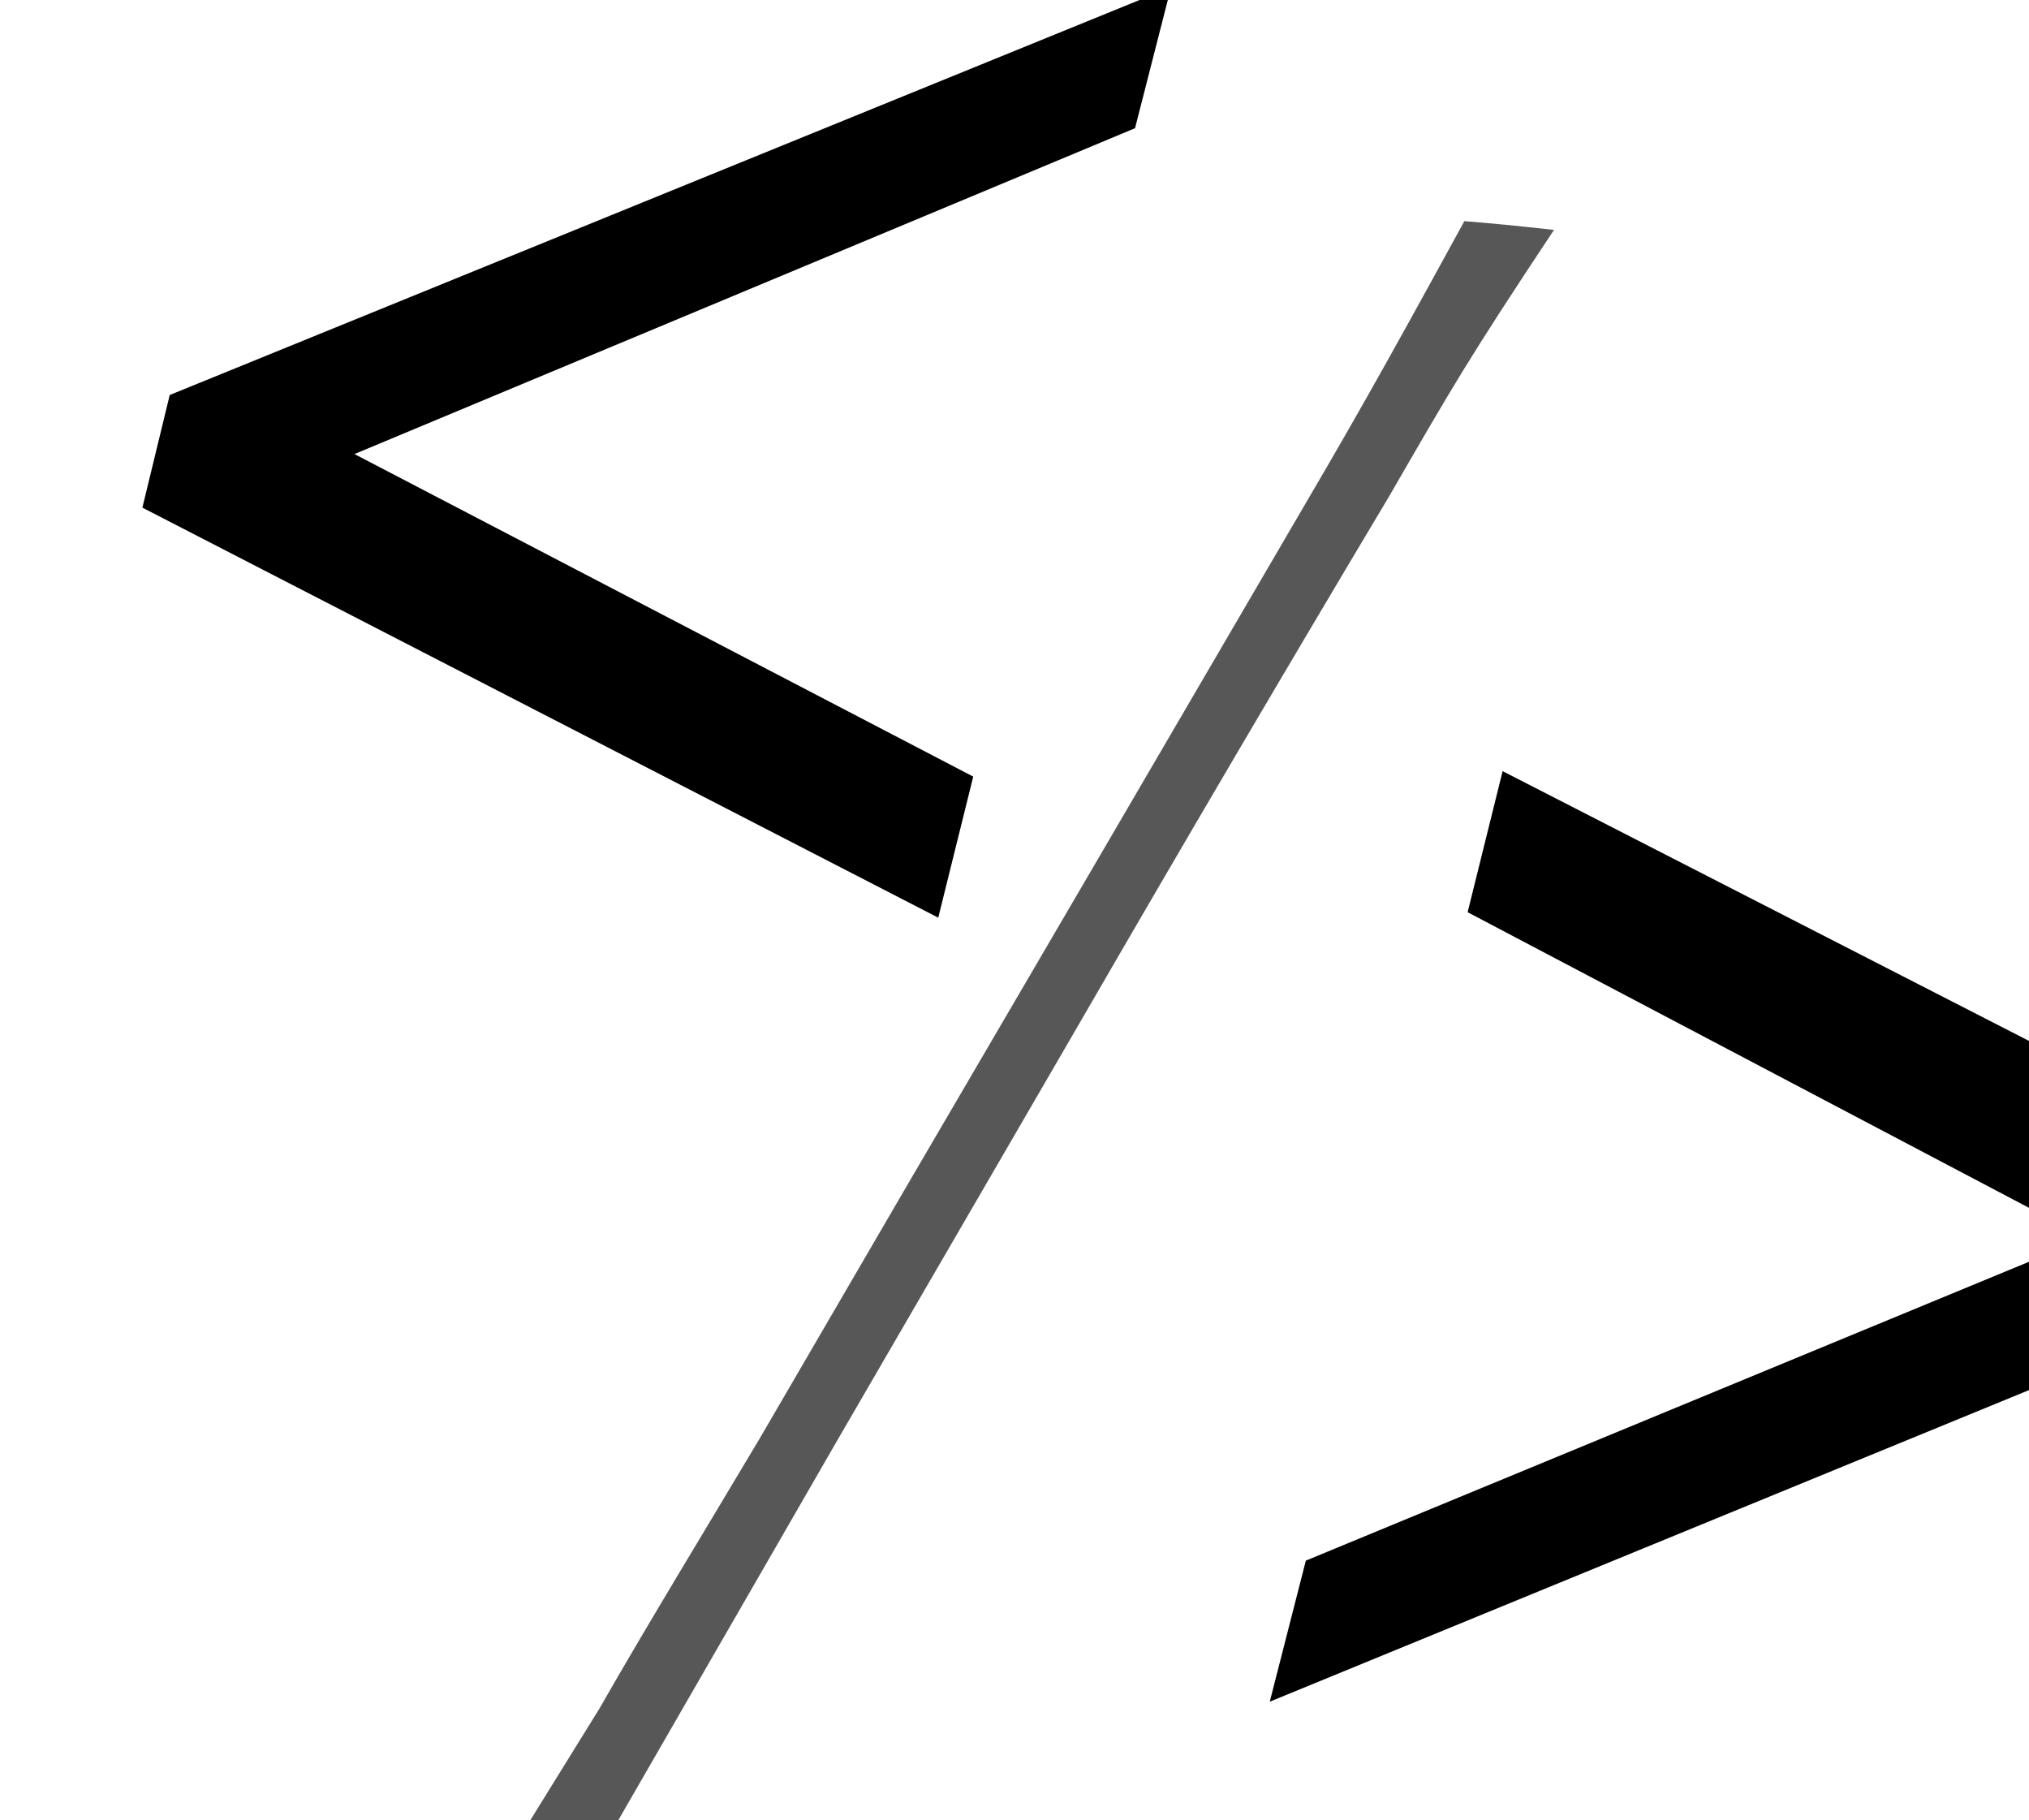
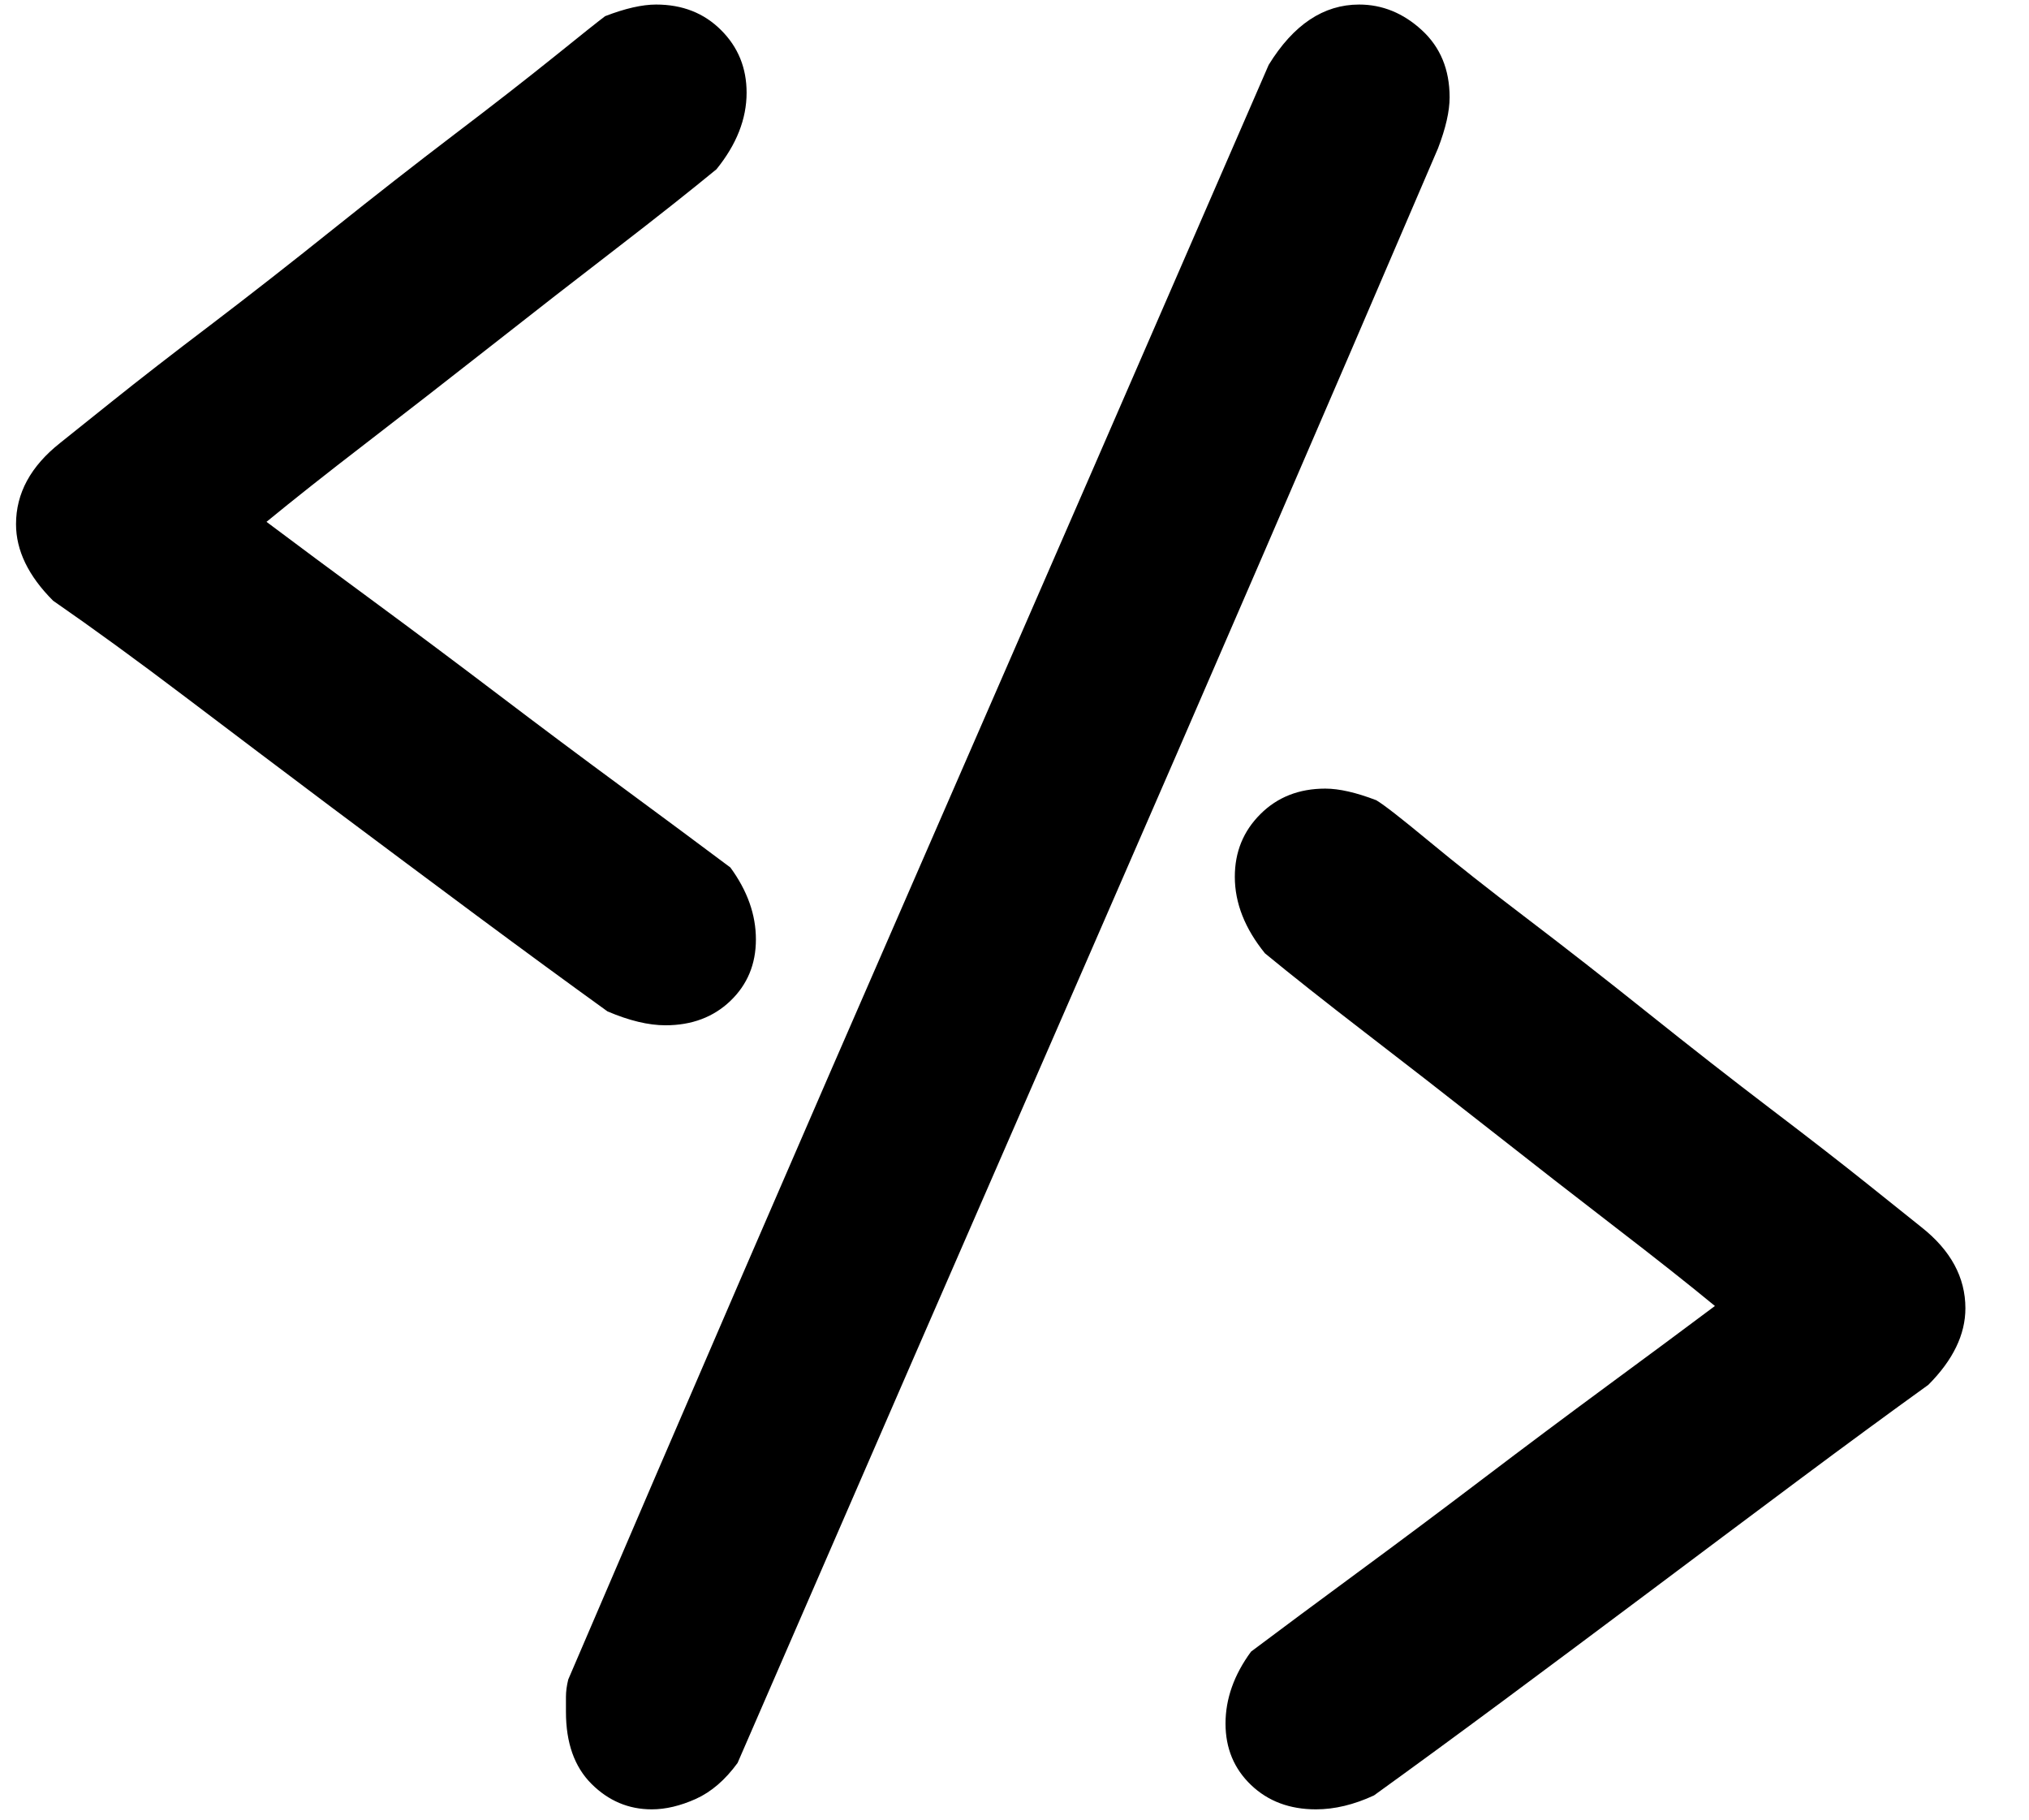
<svg xmlns="http://www.w3.org/2000/svg" width="100%" height="100%" viewBox="0 0 29 26" version="1.1" xml:space="preserve" style="fill-rule:evenodd;clip-rule:evenodd;stroke-linejoin:round;stroke-miterlimit:2;">
  <g id="codePost">
-     <g transform="matrix(30,0,0,30,11.7981,14.5512)" />
-     <text x="-0.964px" y="14.551px" style="font-family:'ChalkboardSE-Light', 'Chalkboard SE', cursive;font-size:30px;fill:currentColor;">&lt;</text>
-     <g transform="matrix(30,0,0,30,22.5086,23.5346)" />
-     <text x="6.166px" y="23.535px" style="font-family:'ChalkboardSE-Light', 'Chalkboard SE', cursive;font-size:30px;fill:currentColor;fill-opacity:0.66;">/</text>
-     <g transform="matrix(30,0,0,30,29.2512,25.7556)" />
-     <text x="15.991px" y="25.756px" style="font-family:'ChalkboardSE-Light', 'Chalkboard SE', cursive;font-size:30px;fill:currentColor;">&gt;</text>
+     <path d="M10.439,12.396c0.243,0.332 0.365,0.674 0.365,1.028c-0,0.354 -0.122,0.646 -0.365,0.879c-0.243,0.232 -0.552,0.348 -0.928,0.348c-0.243,-0 -0.52,-0.067 -0.829,-0.199c-0.552,-0.398 -1.171,-0.851 -1.856,-1.359c-0.685,-0.509 -1.381,-1.028 -2.089,-1.558c-0.707,-0.531 -1.403,-1.056 -2.088,-1.575c-0.685,-0.519 -1.315,-0.978 -1.89,-1.376c-0.353,-0.353 -0.53,-0.718 -0.53,-1.094c0,-0.442 0.21,-0.828 0.63,-1.16l0.746,-0.597c0.386,-0.309 0.856,-0.674 1.409,-1.093c0.552,-0.42 1.132,-0.873 1.74,-1.36c0.608,-0.486 1.188,-0.939 1.74,-1.359c0.553,-0.42 1.028,-0.79 1.426,-1.11c0.397,-0.321 0.641,-0.514 0.729,-0.58c0.287,-0.111 0.53,-0.166 0.729,-0.166c0.376,-0 0.685,0.122 0.928,0.365c0.244,0.243 0.365,0.541 0.365,0.895c0,0.375 -0.144,0.74 -0.431,1.094c-0.376,0.309 -0.851,0.685 -1.425,1.127c-0.575,0.442 -1.172,0.906 -1.79,1.392c-0.619,0.486 -1.216,0.95 -1.79,1.392c-0.575,0.442 -1.05,0.818 -1.426,1.127c0.442,0.332 0.956,0.713 1.542,1.144c0.585,0.431 1.176,0.873 1.773,1.326c0.597,0.453 1.188,0.895 1.774,1.326c0.585,0.431 1.099,0.812 1.541,1.143Zm7.694,-11.469c0.354,-0.575 0.784,-0.862 1.293,-0.862c0.331,-0 0.63,0.122 0.895,0.365c0.265,0.243 0.398,0.563 0.398,0.961c-0,0.199 -0.056,0.442 -0.166,0.729c-1.658,3.868 -3.321,7.713 -4.989,11.536c-1.669,3.823 -3.343,7.669 -5.022,11.536c-0.177,0.243 -0.376,0.414 -0.597,0.514c-0.221,0.099 -0.431,0.149 -0.63,0.149c-0.331,0 -0.619,-0.122 -0.862,-0.365c-0.243,-0.243 -0.364,-0.585 -0.364,-1.027l-0,-0.216c-0,-0.077 0.011,-0.16 0.033,-0.248c1.657,-3.868 3.32,-7.713 4.989,-11.536c1.668,-3.823 3.342,-7.669 5.022,-11.536Zm-0.252,22.674c0.442,-0.332 0.956,-0.713 1.541,-1.144c0.586,-0.431 1.177,-0.873 1.774,-1.326c0.597,-0.453 1.188,-0.895 1.773,-1.326c0.586,-0.431 1.1,-0.812 1.542,-1.143c-0.376,-0.31 -0.851,-0.685 -1.426,-1.127c-0.574,-0.442 -1.171,-0.906 -1.79,-1.393c-0.618,-0.486 -1.215,-0.95 -1.79,-1.392c-0.574,-0.442 -1.049,-0.818 -1.425,-1.127c-0.287,-0.354 -0.431,-0.718 -0.431,-1.094c-0,-0.354 0.121,-0.652 0.365,-0.895c0.243,-0.243 0.552,-0.365 0.928,-0.365c0.199,0 0.442,0.056 0.729,0.166c0.111,0.066 0.359,0.26 0.746,0.58c0.387,0.321 0.856,0.691 1.409,1.111c0.552,0.42 1.132,0.873 1.74,1.359c0.608,0.486 1.188,0.939 1.74,1.359c0.553,0.42 1.023,0.785 1.409,1.094l0.746,0.597c0.42,0.331 0.63,0.718 0.63,1.16c-0,0.375 -0.177,0.74 -0.53,1.094c-0.553,0.398 -1.177,0.856 -1.873,1.375c-0.697,0.52 -1.398,1.045 -2.105,1.575c-0.708,0.53 -1.404,1.05 -2.089,1.558c-0.685,0.508 -1.304,0.961 -1.856,1.359c-0.287,0.133 -0.564,0.199 -0.829,0.199c-0.376,0 -0.685,-0.116 -0.928,-0.348c-0.243,-0.232 -0.365,-0.525 -0.365,-0.878c0,-0.354 0.122,-0.697 0.365,-1.028Z" style="fill:currentColor;" />
  </g>
</svg>
